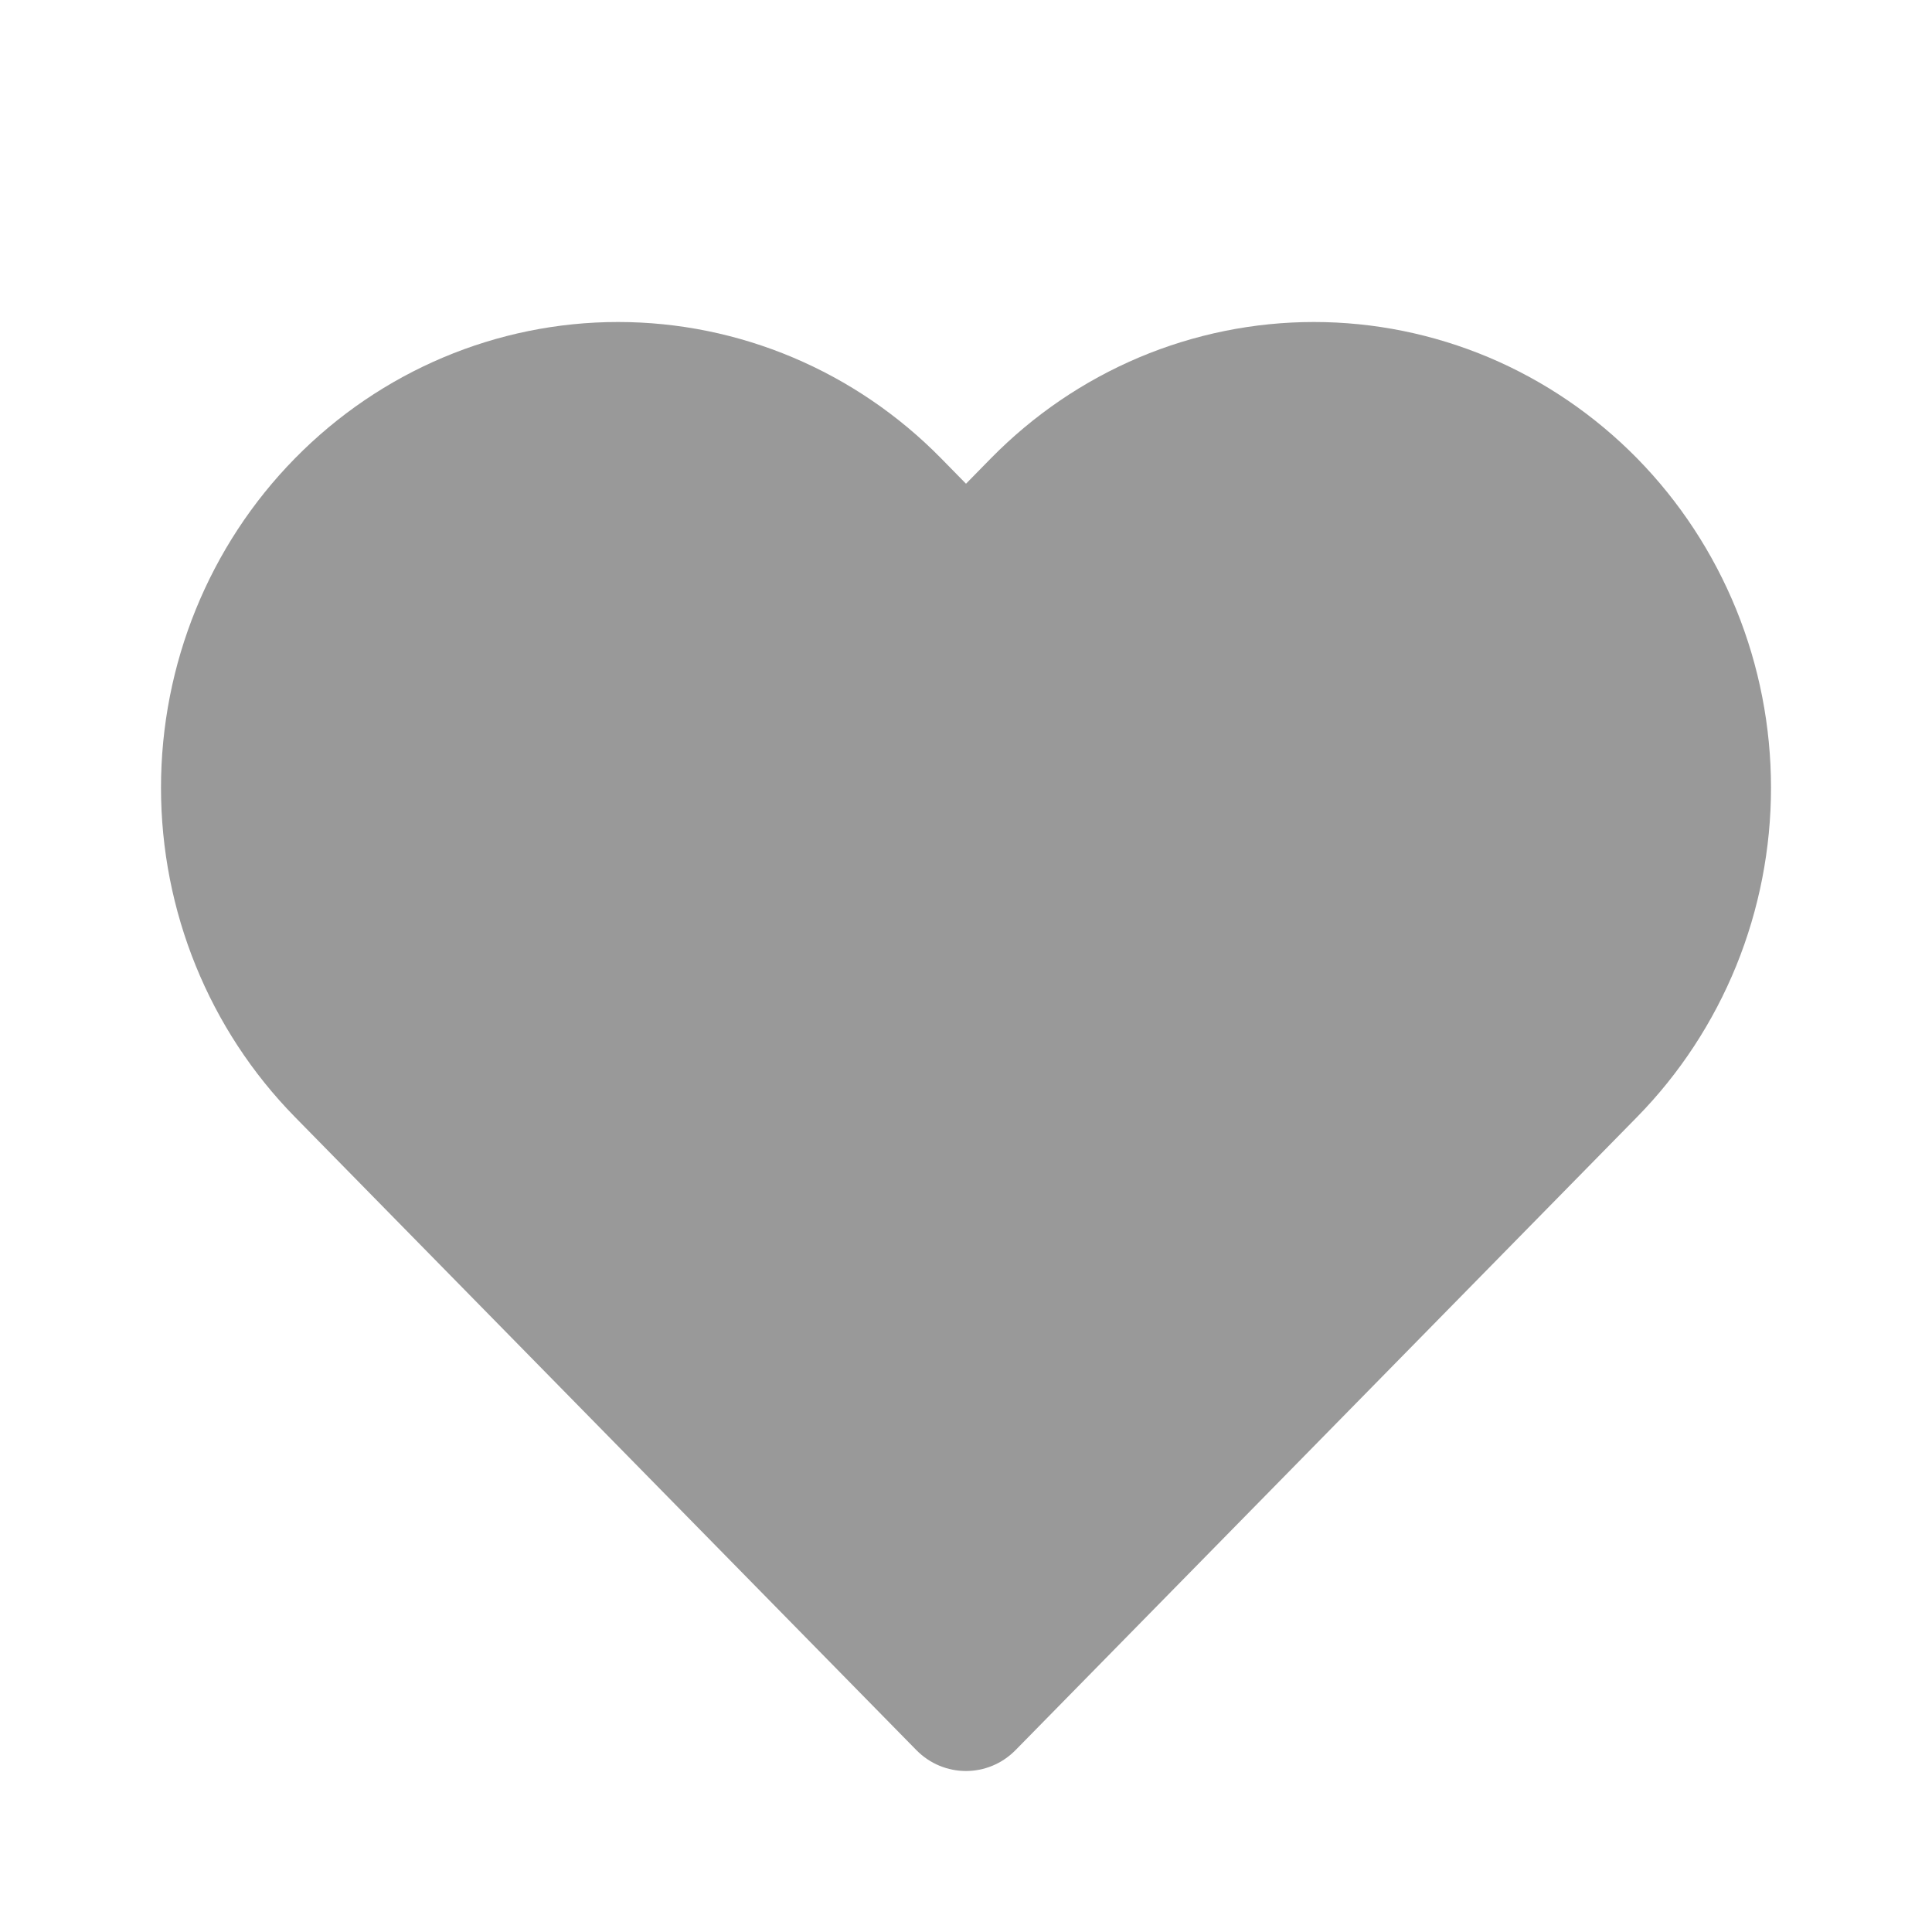
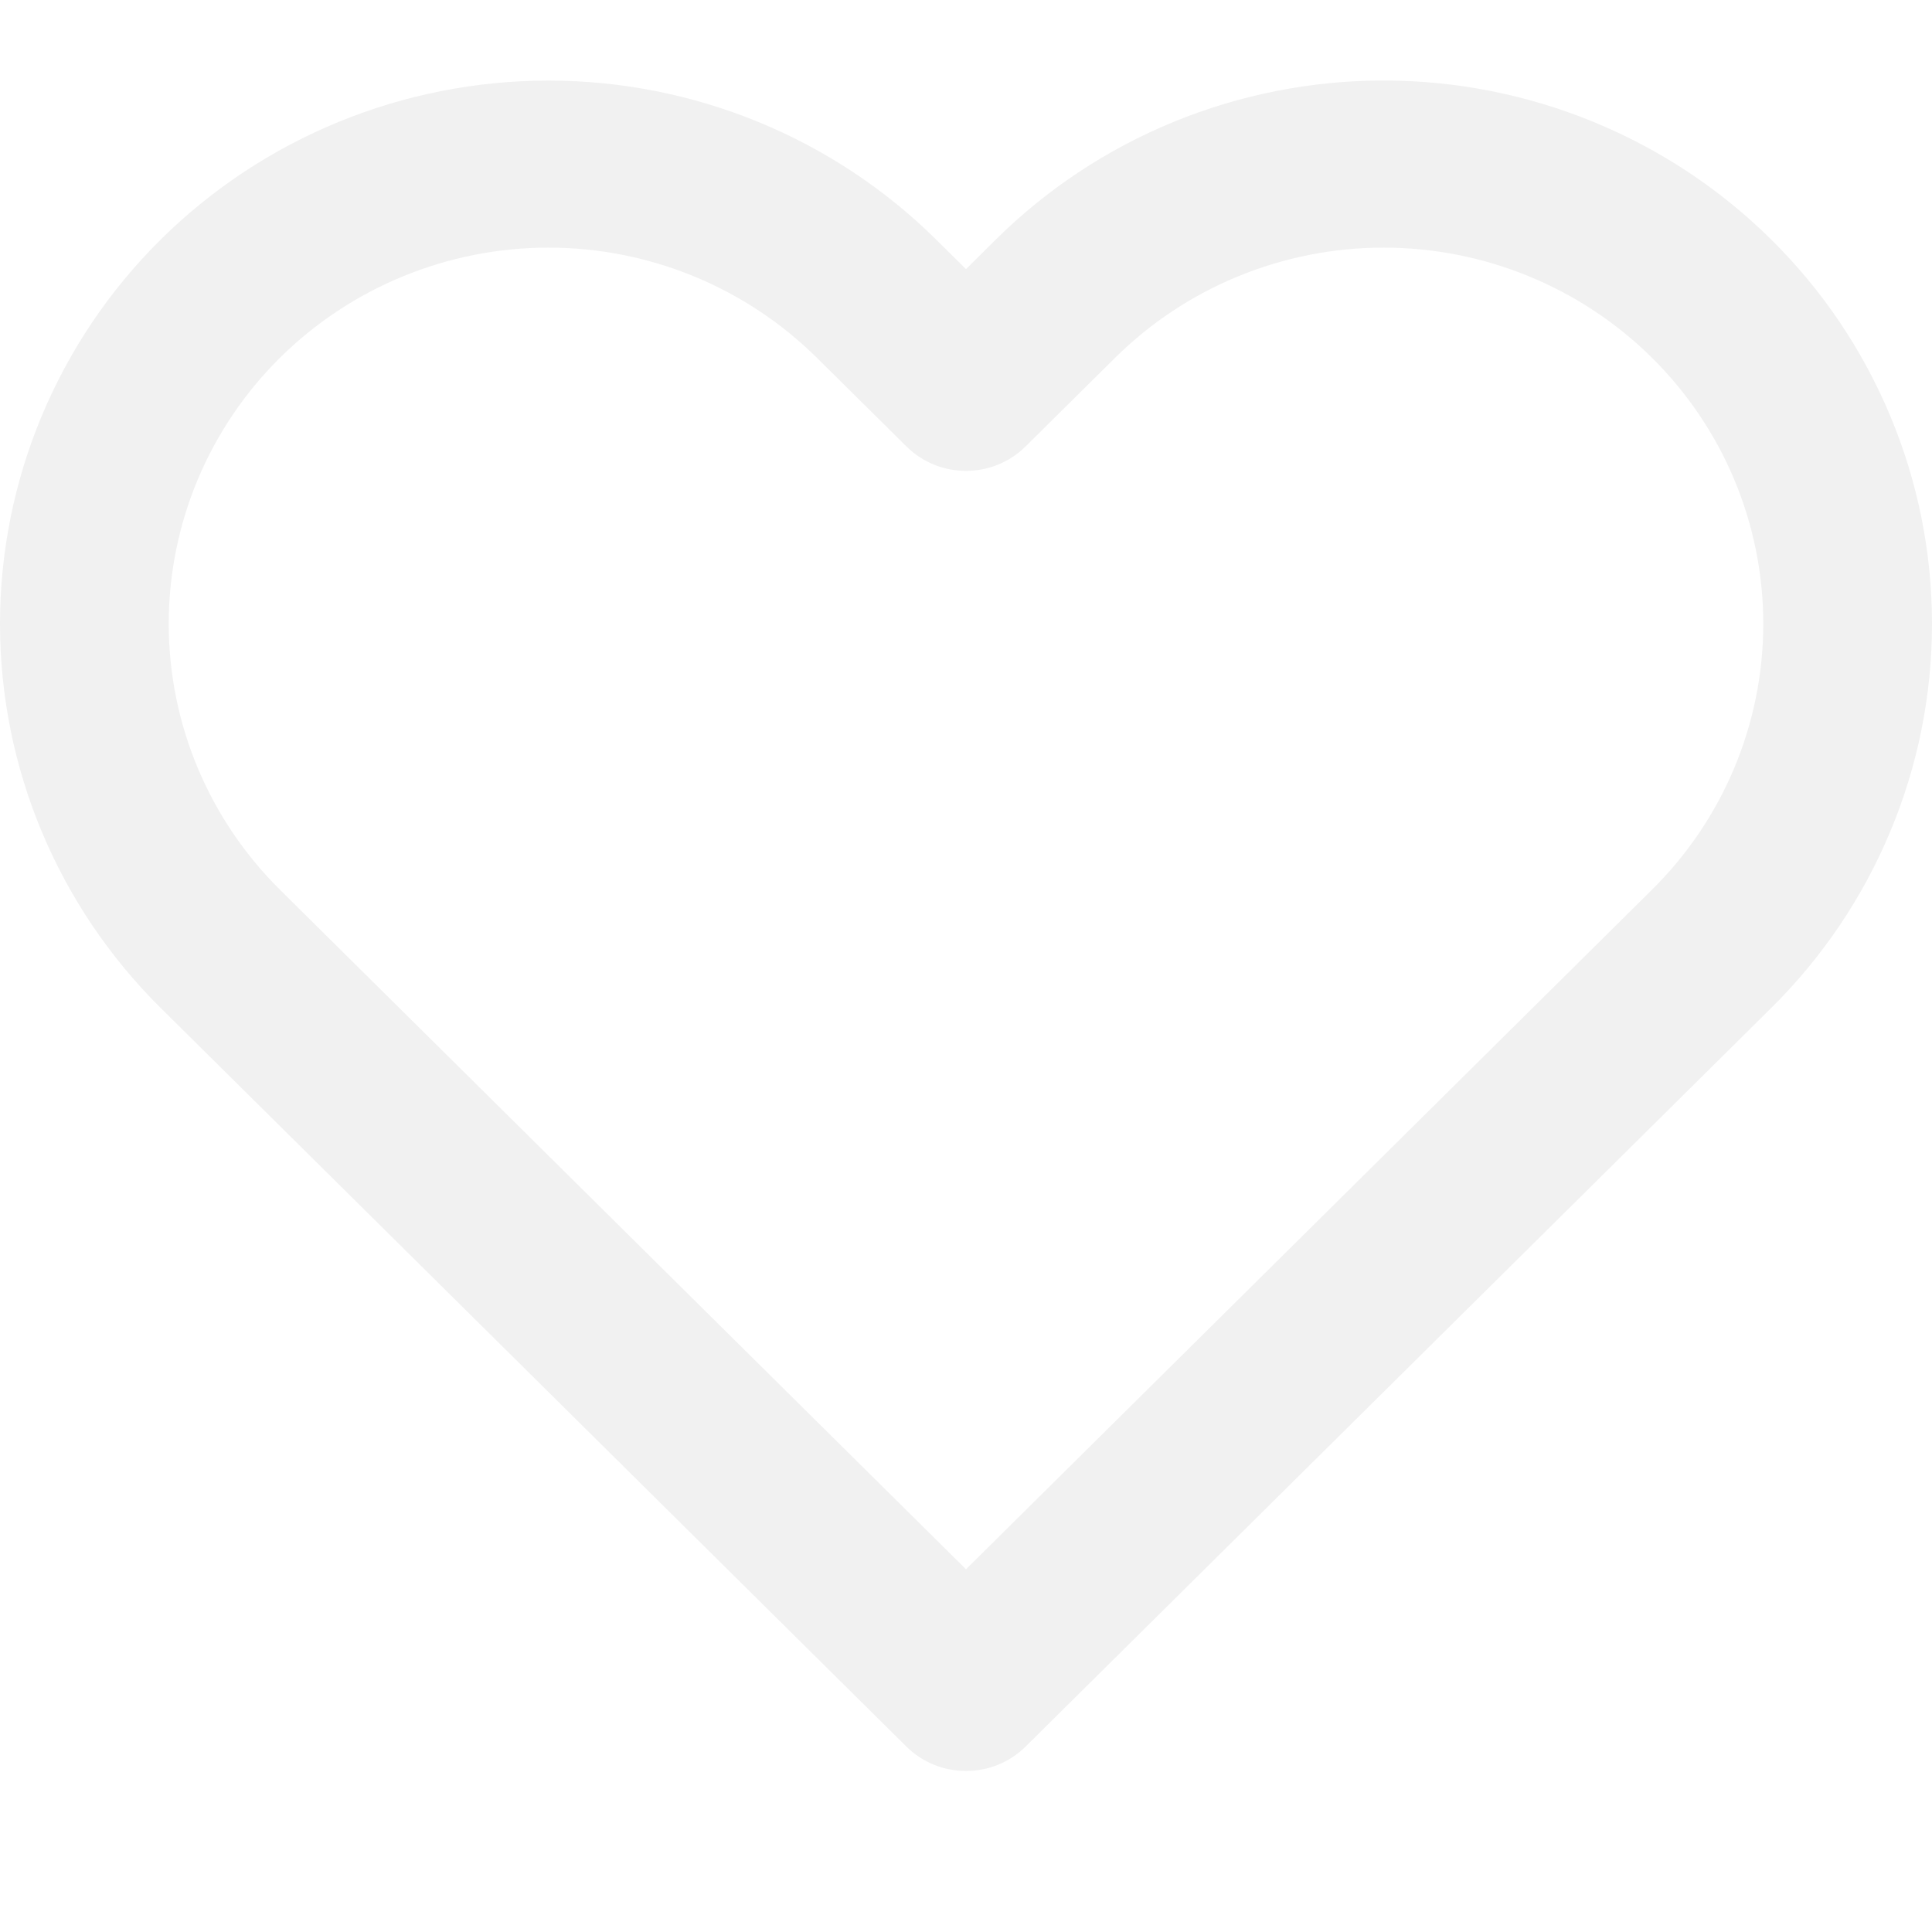
<svg xmlns="http://www.w3.org/2000/svg" width="24" height="24" viewBox="0 0 24 24" fill="none">
-   <path fill-rule="evenodd" clip-rule="evenodd" d="M14.15 4.44C14.838 4.15 15.577 4 16.322 4C17.068 4 17.806 4.15 18.495 4.44C19.184 4.731 19.809 5.157 20.337 5.694C20.864 6.231 21.282 6.869 21.568 7.571C21.853 8.273 22 9.025 22 9.785C22 10.544 21.853 11.296 21.568 11.998C21.282 12.7 20.864 13.338 20.337 13.875L12.617 21.739C12.276 22.087 11.723 22.087 11.382 21.739L3.663 13.875C2.598 12.79 2 11.319 2 9.785C2 8.251 2.598 6.779 3.663 5.695C4.728 4.61 6.172 4 7.677 4C9.183 4 10.627 4.61 11.692 5.695L12 6.009L12.308 5.695C12.835 5.158 13.461 4.731 14.15 4.44Z" fill="#999999" />
+   <path fill-rule="evenodd" clip-rule="evenodd" d="M14.579 1.514C15.406 1.175 16.292 1 17.187 1C18.081 1 18.968 1.175 19.794 1.514C20.62 1.853 21.371 2.35 22.004 2.977C22.637 3.603 23.139 4.347 23.481 5.166C23.824 5.985 24 6.862 24 7.749C24 8.635 23.824 9.513 23.481 10.331C23.139 11.15 22.637 11.894 22.004 12.52C22.004 12.52 22.004 12.52 22.004 12.52L12.741 21.696C12.332 22.101 11.668 22.101 11.259 21.696L1.995 12.52C0.718 11.255 0 9.538 0 7.749C0 5.959 0.718 4.243 1.995 2.977C3.273 1.712 5.006 1.001 6.813 1.001C8.619 1.001 10.352 1.712 11.63 2.977L12 3.343L12.369 2.977C12.369 2.977 12.369 2.977 12.369 2.977C13.002 2.35 13.753 1.853 14.579 1.514ZM17.187 3.076C16.567 3.076 15.954 3.197 15.382 3.432C14.809 3.667 14.29 4.011 13.852 4.445L12.741 5.545C12.332 5.951 11.668 5.951 11.259 5.545L10.148 4.445C9.263 3.569 8.064 3.076 6.813 3.076C5.562 3.076 4.362 3.569 3.477 4.445C2.593 5.321 2.096 6.51 2.096 7.749C2.096 8.988 2.593 10.176 3.477 11.052L12 19.494L20.522 11.052C20.96 10.619 21.308 10.104 21.545 9.537C21.782 8.97 21.904 8.362 21.904 7.749C21.904 7.135 21.782 6.528 21.545 5.961C21.308 5.394 20.96 4.879 20.522 4.445C20.084 4.011 19.564 3.667 18.992 3.432C18.42 3.197 17.806 3.076 17.187 3.076Z" fill="#F1F1F1" />
</svg>
